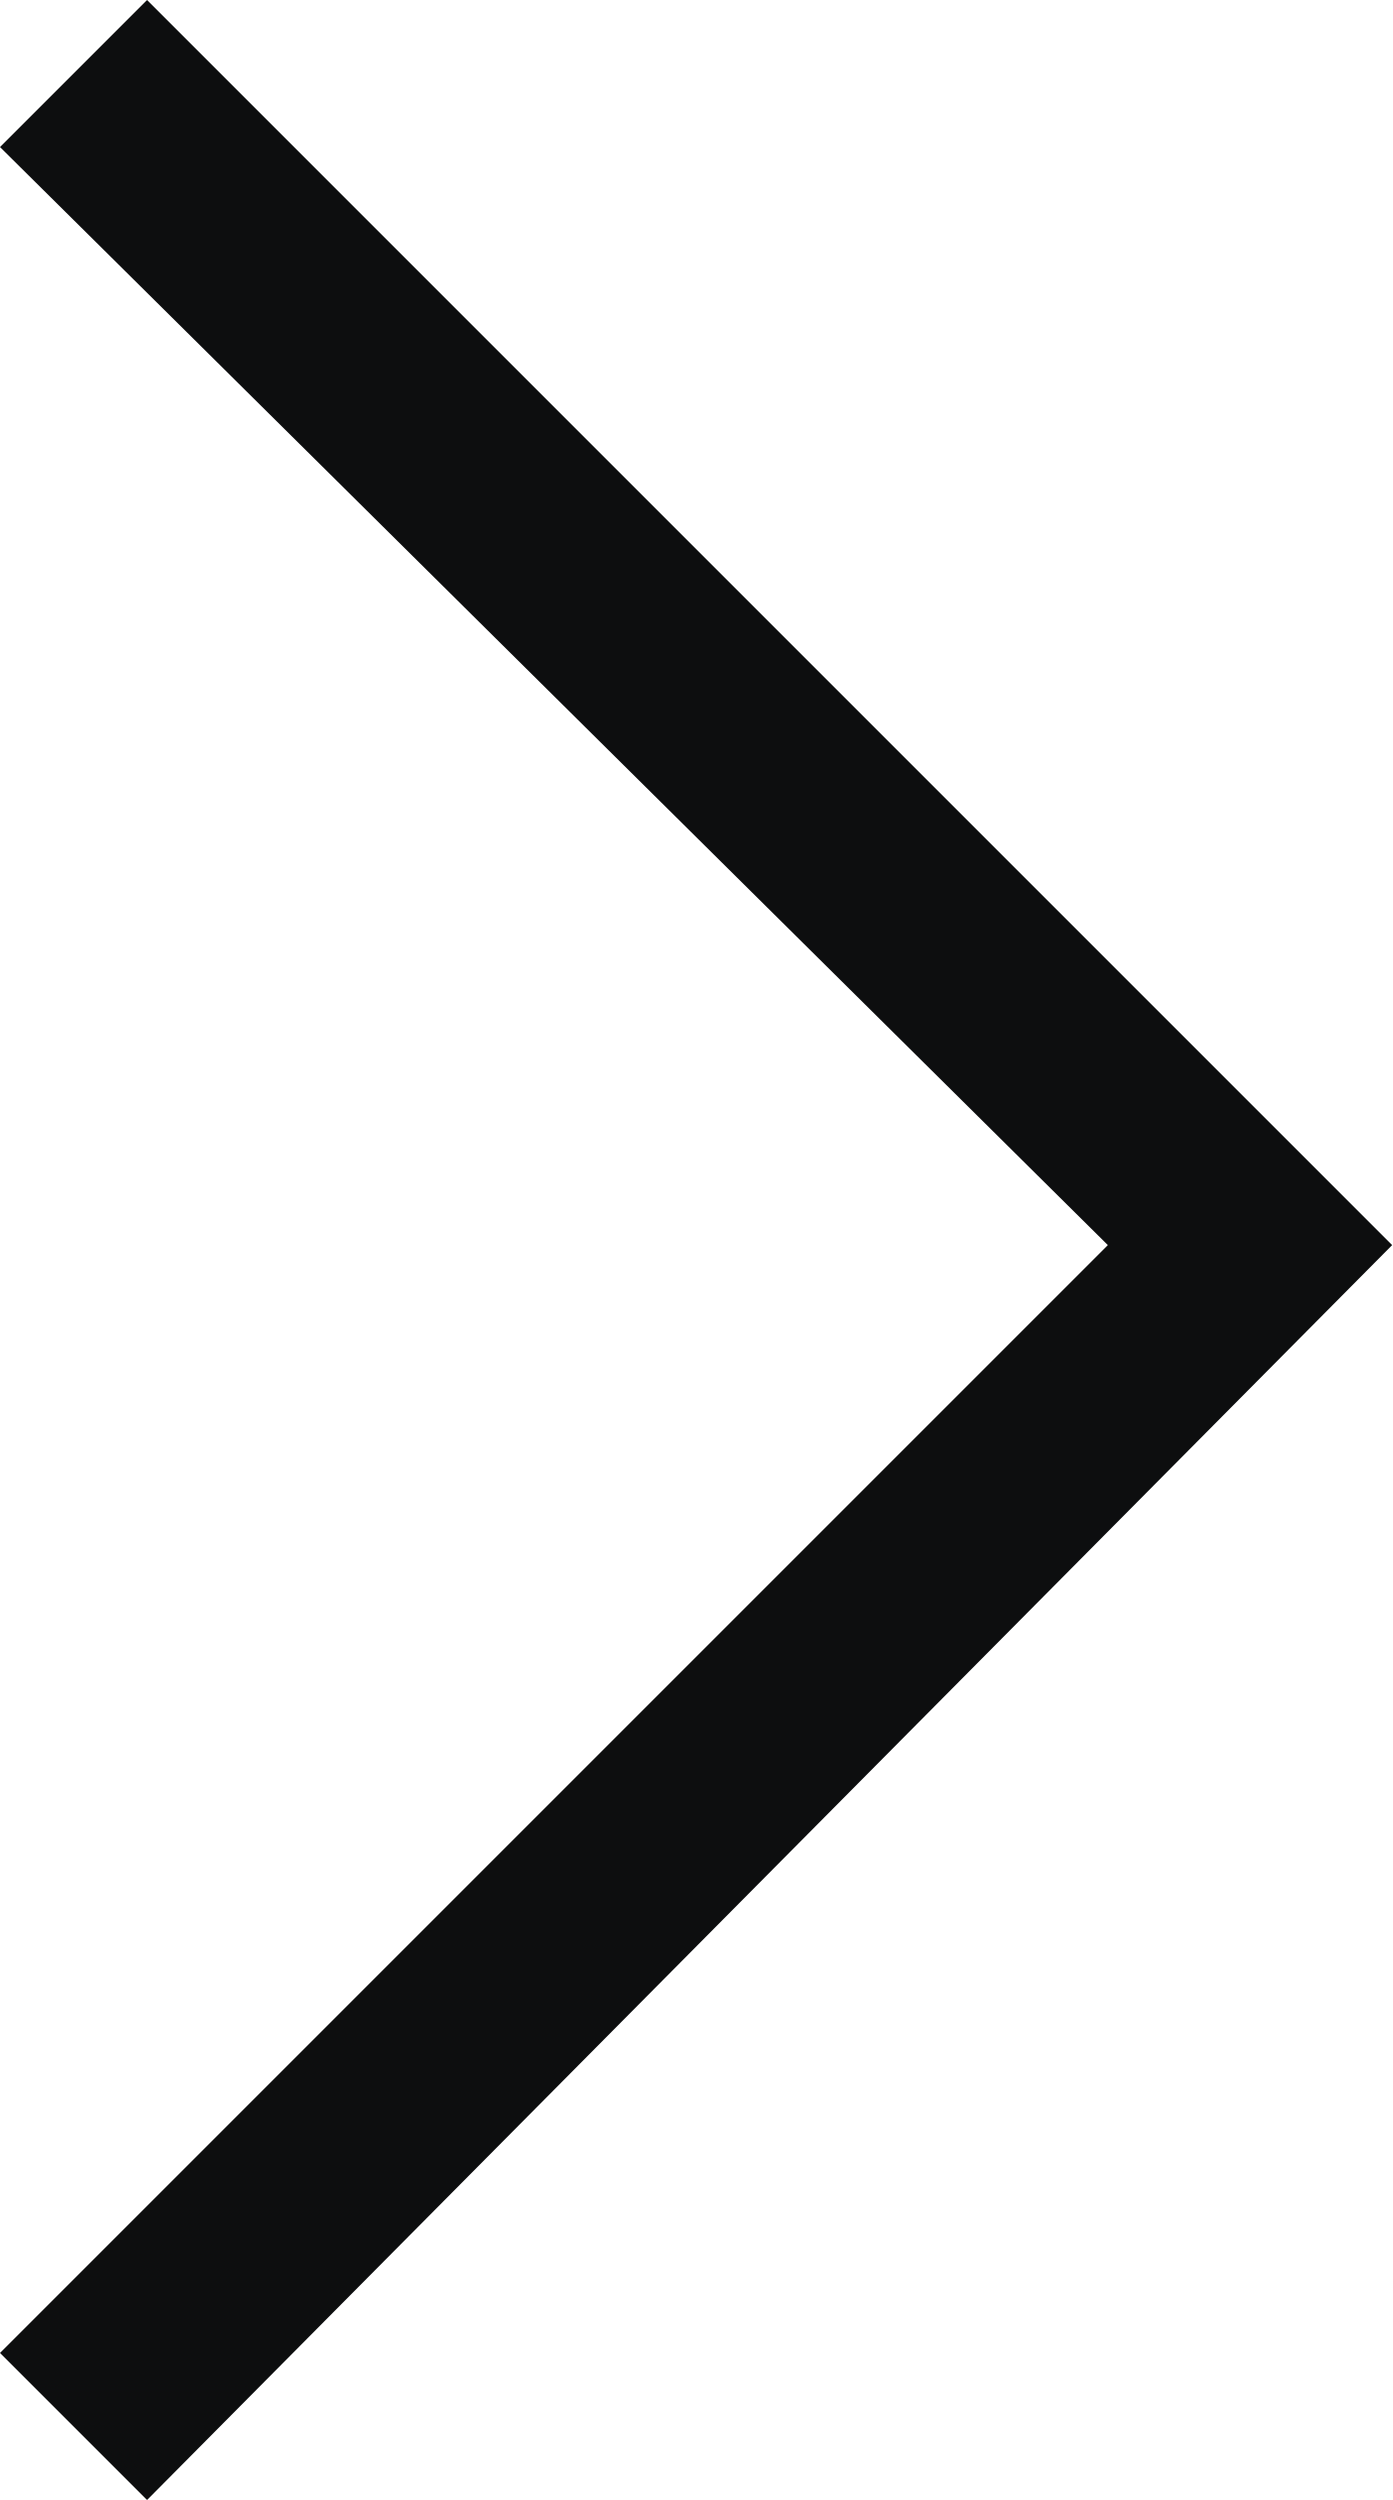
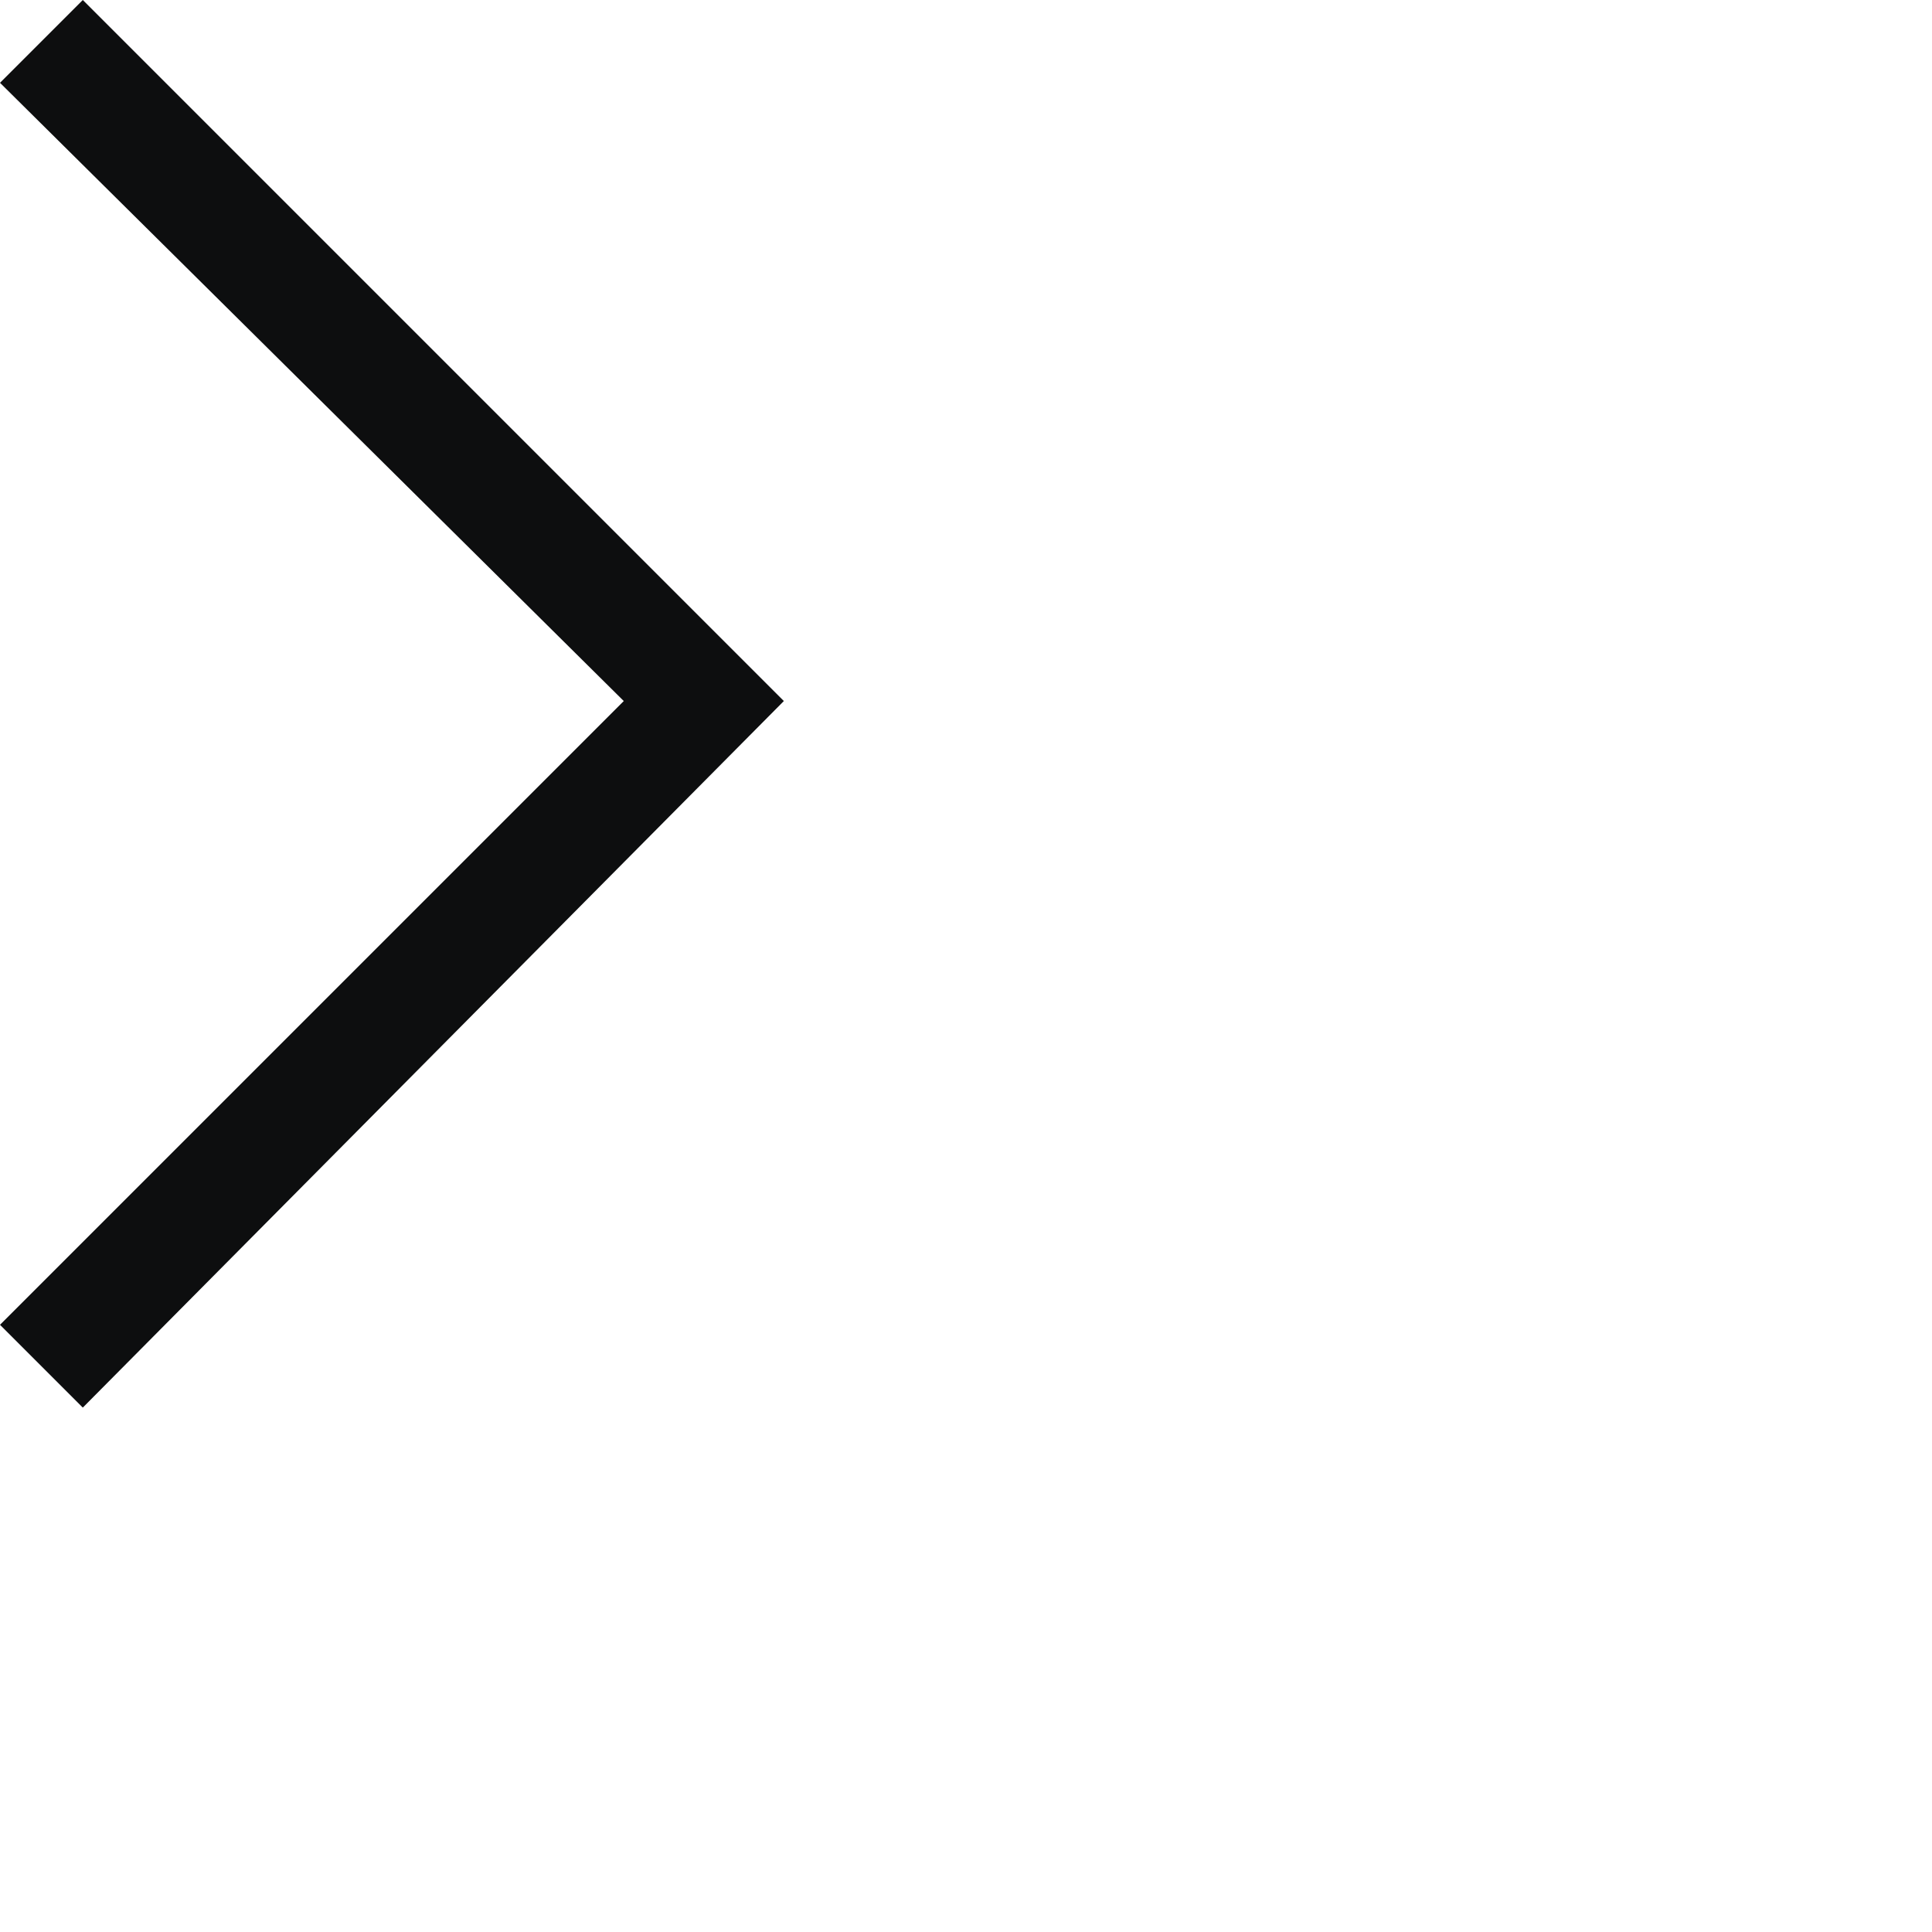
- <svg xmlns="http://www.w3.org/2000/svg" version="1.1" id="Слой_1" x="0px" y="0px" viewBox="0 0 14.2 25.5" style="enable-background:new 0 0 14.2 25.5;" xml:space="preserve">
+ <svg xmlns="http://www.w3.org/2000/svg" version="1.1" id="Слой_1" x="0px" y="0px" viewBox="0 0 35 35" style="enable-background:new 0 0 14.2 25.5;" xml:space="preserve">
  <style type="text/css">
	.st0{fill:#0D0E0F;}
</style>
  <polygon class="st0" points="14.2,12.7 1.5,0 0,1.5 11.3,12.7 0,24 1.5,25.5 14.2,12.7 14.2,12.7 " />
</svg>
